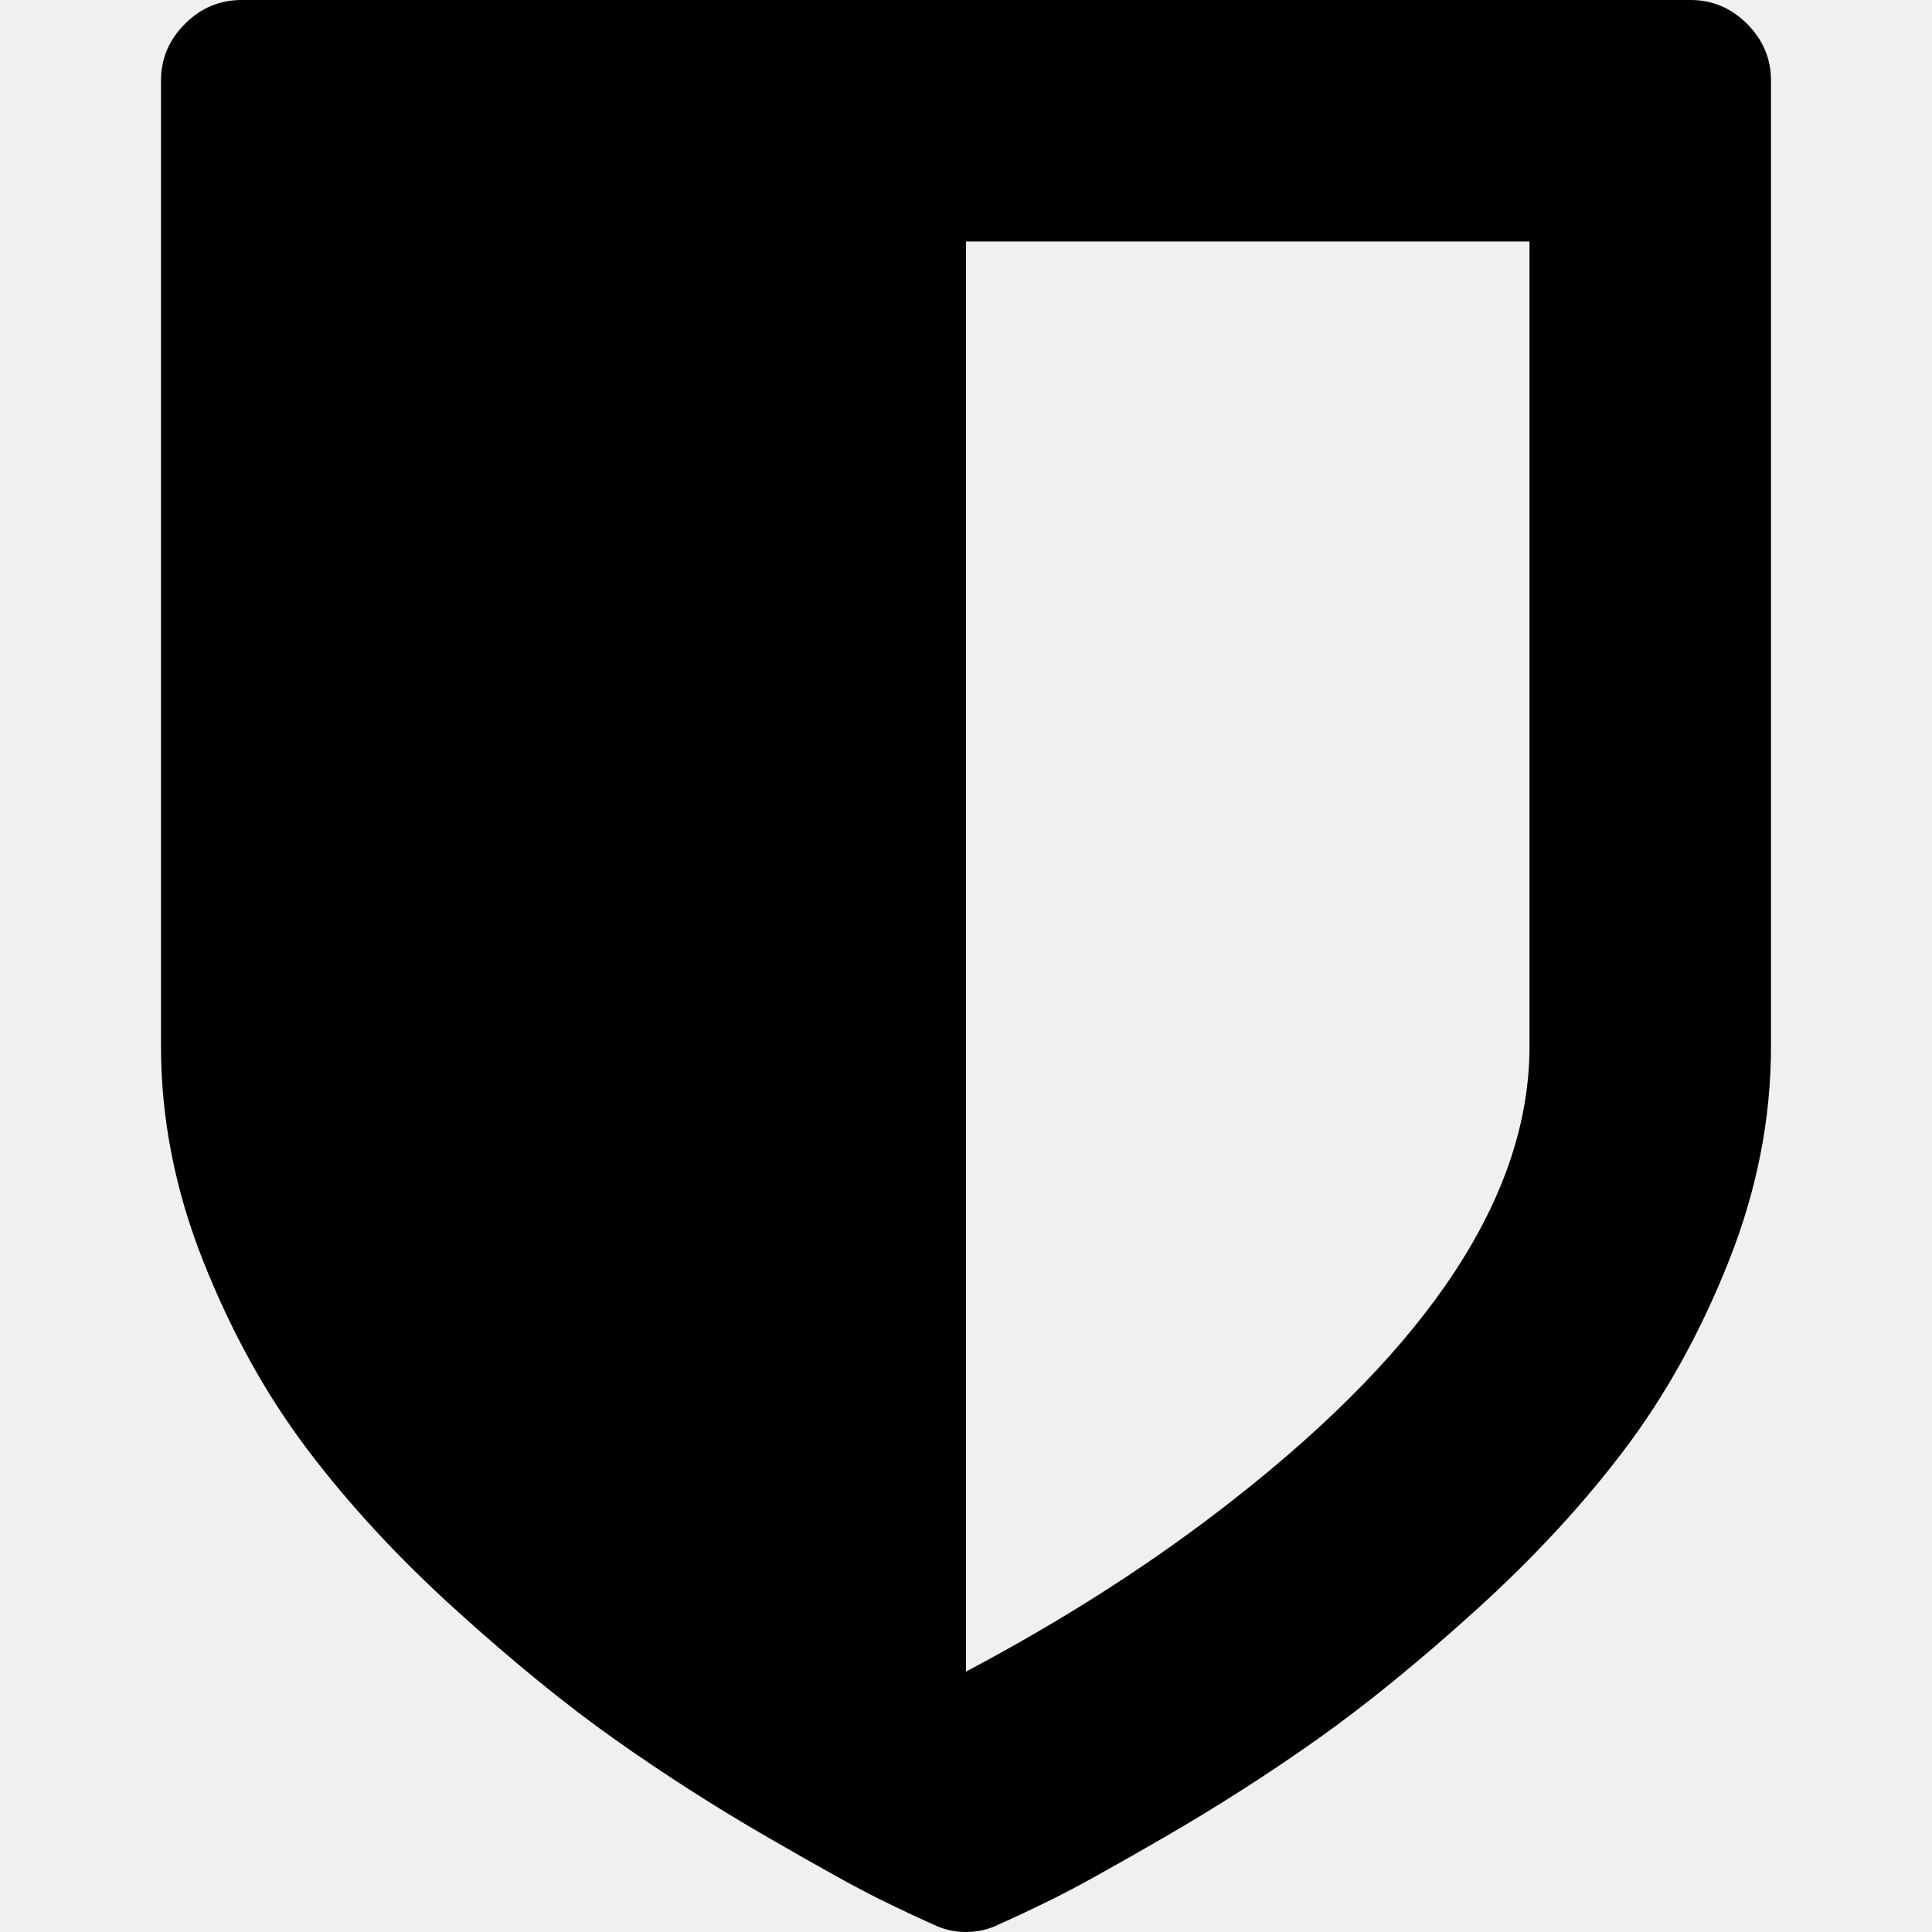
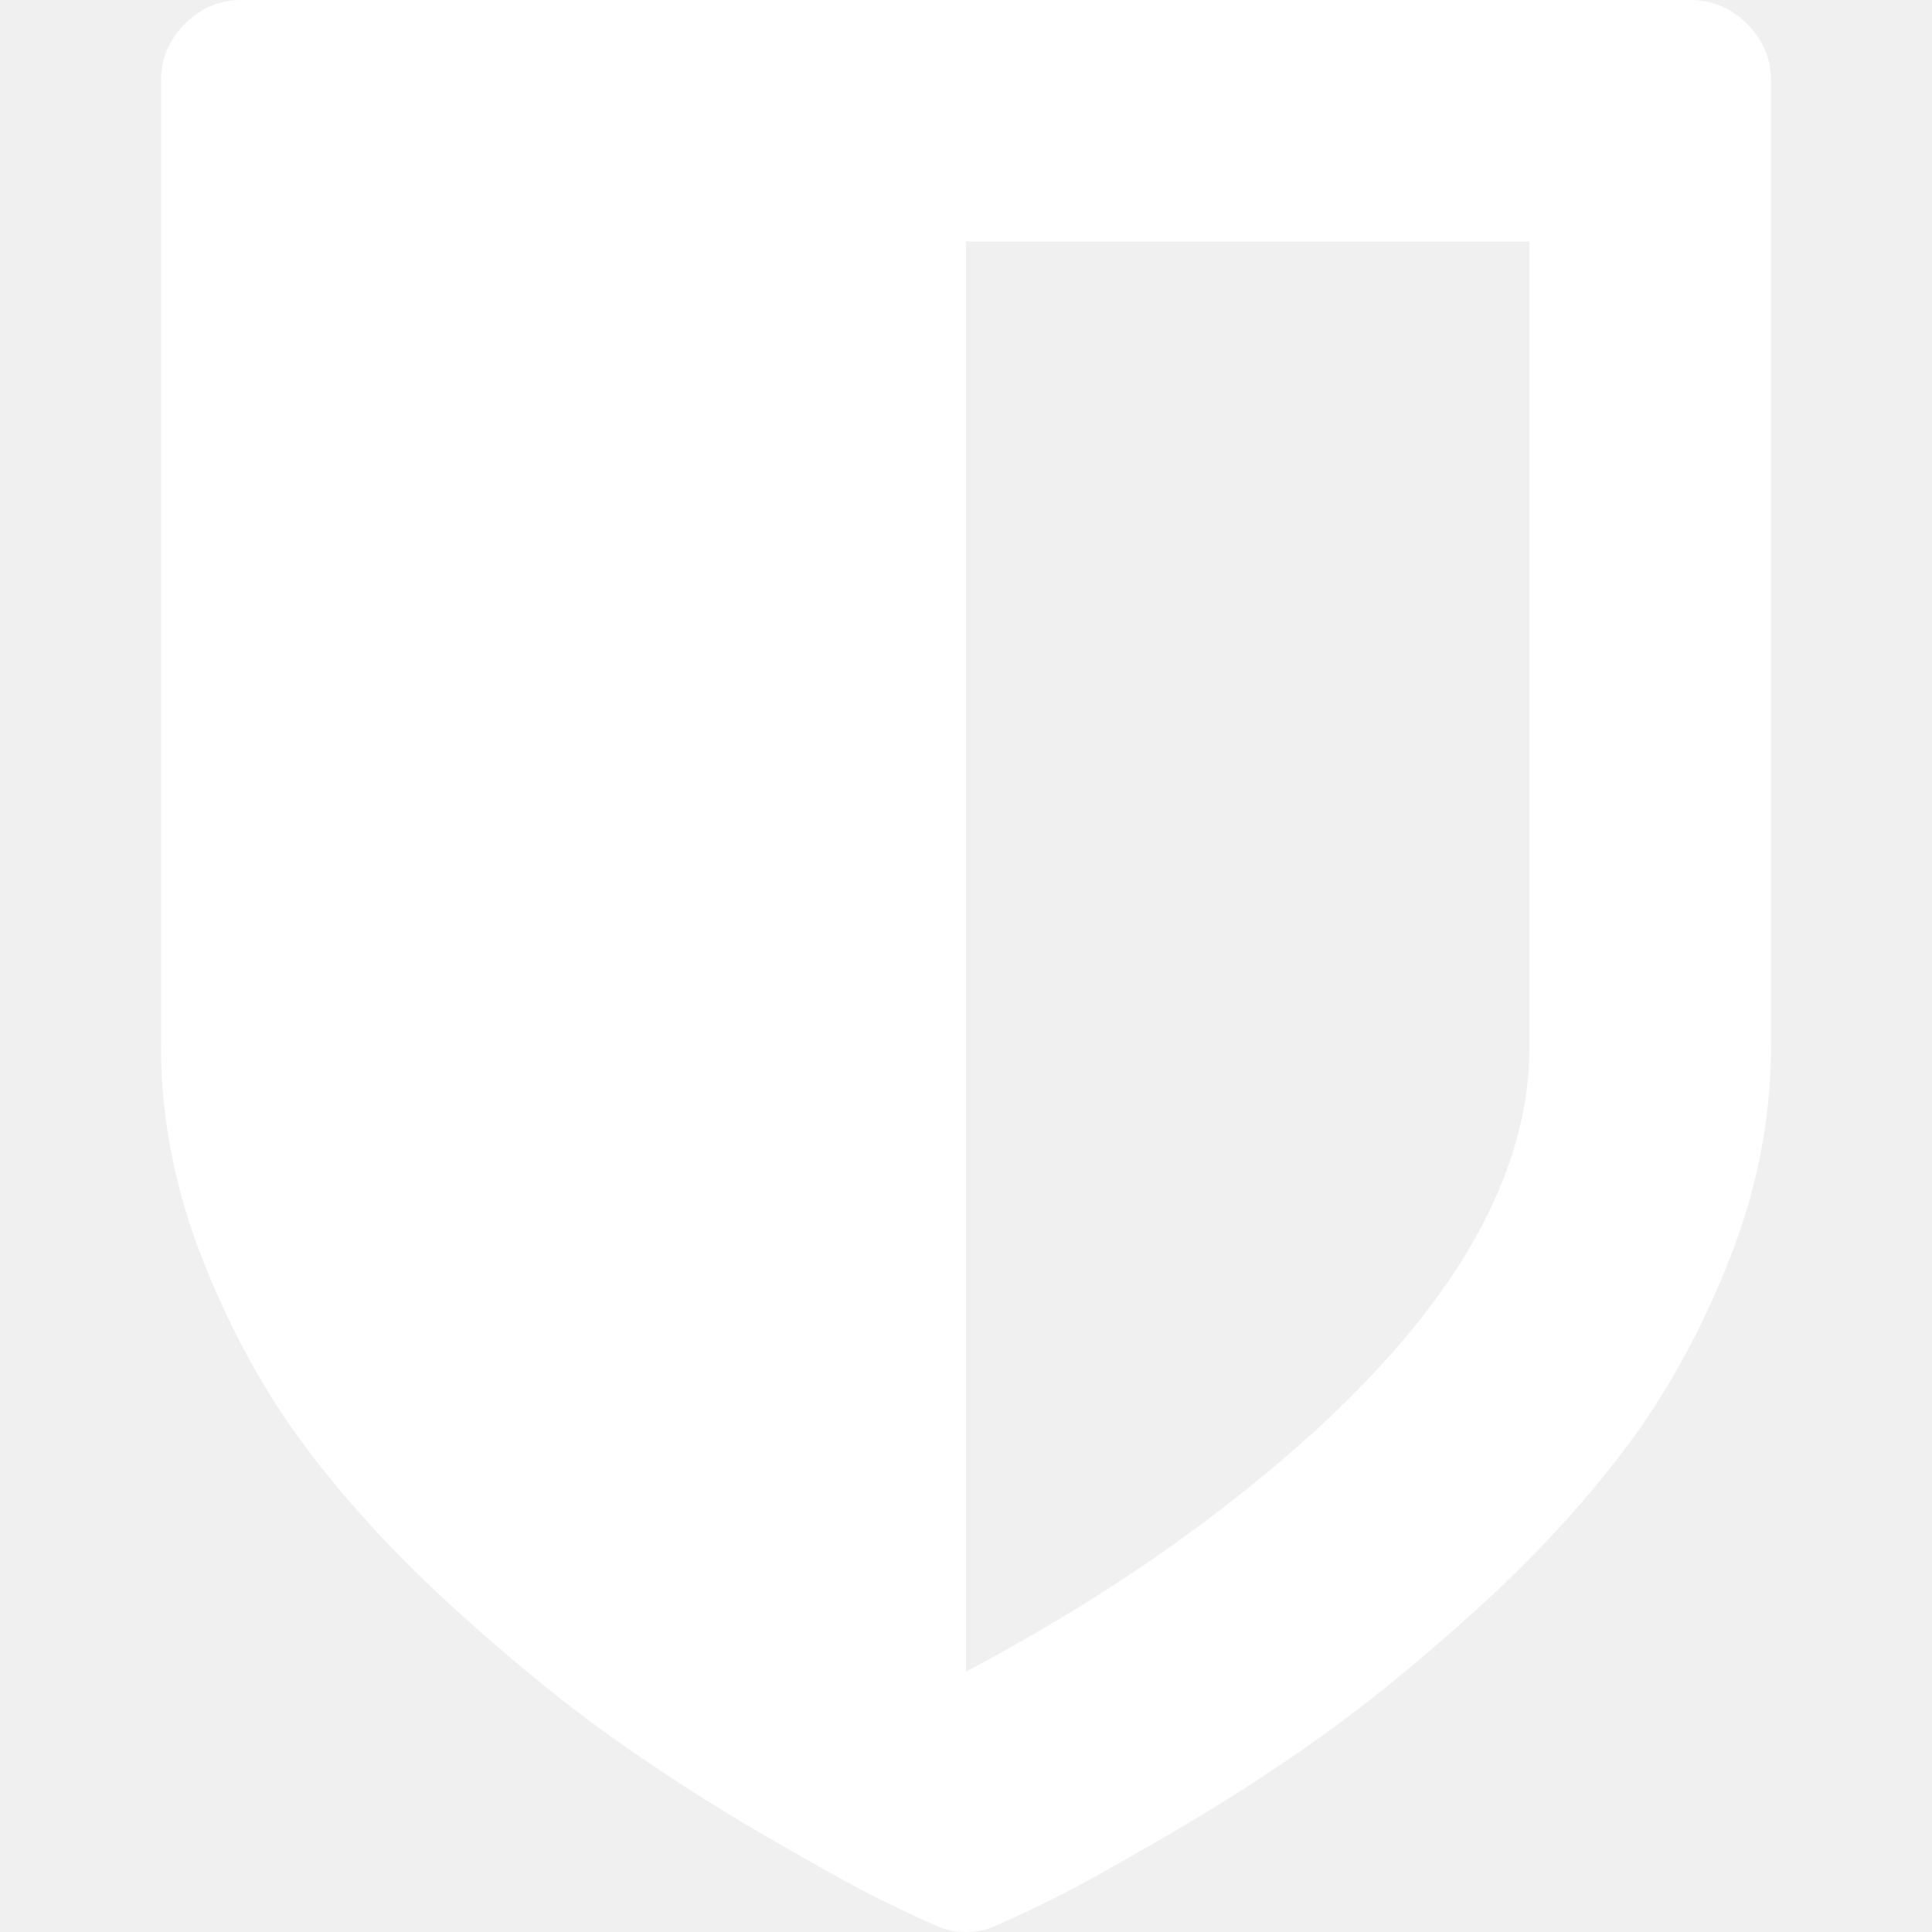
<svg xmlns="http://www.w3.org/2000/svg" version="1.1" id="Capa_1" x="0px" y="0px" width="438.543px" height="438.543px" viewBox="0 0 438.543 438.543" style="enable-background:new 0 0 438.543 438.543;" xml:space="preserve">
  <g>
-     <path d="M396.58,5.424C392.959,1.807,388.675,0,383.727,0H54.824c-4.952,0-9.235,1.807-12.852,5.424   c-3.615,3.615-5.424,7.898-5.424,12.847v219.268c0,16.371,3.186,32.596,9.563,48.681c6.374,16.084,14.274,30.361,23.697,42.828   c9.423,12.47,20.651,24.605,33.689,36.405c13.04,11.806,25.078,21.6,36.116,29.409c11.038,7.803,22.554,15.181,34.545,22.121   c11.991,6.943,20.511,11.663,25.553,14.134c5.043,2.478,9.088,4.38,12.132,5.708c2.286,1.143,4.758,1.718,7.426,1.718   c2.671,0,5.14-0.575,7.428-1.718c3.042-1.328,7.087-3.23,12.128-5.708c5.041-2.471,13.565-7.19,25.557-14.134   c11.984-6.94,23.504-14.318,34.54-22.121c11.043-7.81,23.079-17.604,36.121-29.409c13.031-11.8,24.263-23.936,33.685-36.405   c9.421-12.467,17.319-26.744,23.705-42.828c6.379-16.085,9.562-32.31,9.562-48.681V18.271   C401.994,13.319,400.187,9.04,396.58,5.424z M347.178,237.539c0,33.5-22.367,67.759-67.095,102.781   c-17.892,14.082-38.164,27.124-60.813,39.115V54.813h127.908V237.539z" />
+     <path id="shield-icon" fill="#FFFFFF" d="M396.58,5.424C392.959,1.807,388.675,0,383.727,0H54.824c-4.952,0-9.235,1.807-12.852,5.424   c-3.615,3.615-5.424,7.898-5.424,12.847v219.268c0,16.371,3.186,32.596,9.563,48.681c6.374,16.084,14.274,30.361,23.697,42.828   c9.423,12.47,20.651,24.605,33.689,36.405c13.04,11.806,25.078,21.6,36.116,29.409c11.038,7.803,22.554,15.181,34.545,22.121   c11.991,6.943,20.511,11.663,25.553,14.134c5.043,2.478,9.088,4.38,12.132,5.708c2.286,1.143,4.758,1.718,7.426,1.718   c2.671,0,5.14-0.575,7.428-1.718c3.042-1.328,7.087-3.23,12.128-5.708c5.041-2.471,13.565-7.19,25.557-14.134   c11.984-6.94,23.504-14.318,34.54-22.121c11.043-7.81,23.079-17.604,36.121-29.409c13.031-11.8,24.263-23.936,33.685-36.405   c9.421-12.467,17.319-26.744,23.705-42.828c6.379-16.085,9.562-32.31,9.562-48.681V18.271   C401.994,13.319,400.187,9.04,396.58,5.424z M347.178,237.539c0,33.5-22.367,67.759-67.095,102.781   c-17.892,14.082-38.164,27.124-60.813,39.115V54.813h127.908V237.539z" />
  </g>
  <g>
</g>
  <g>
</g>
  <g>
</g>
  <g>
</g>
  <g>
</g>
  <g>
</g>
  <g>
</g>
  <g>
</g>
  <g>
</g>
  <g>
</g>
  <g>
</g>
  <g>
</g>
  <g>
</g>
  <g>
</g>
  <g>
</g>
</svg>
